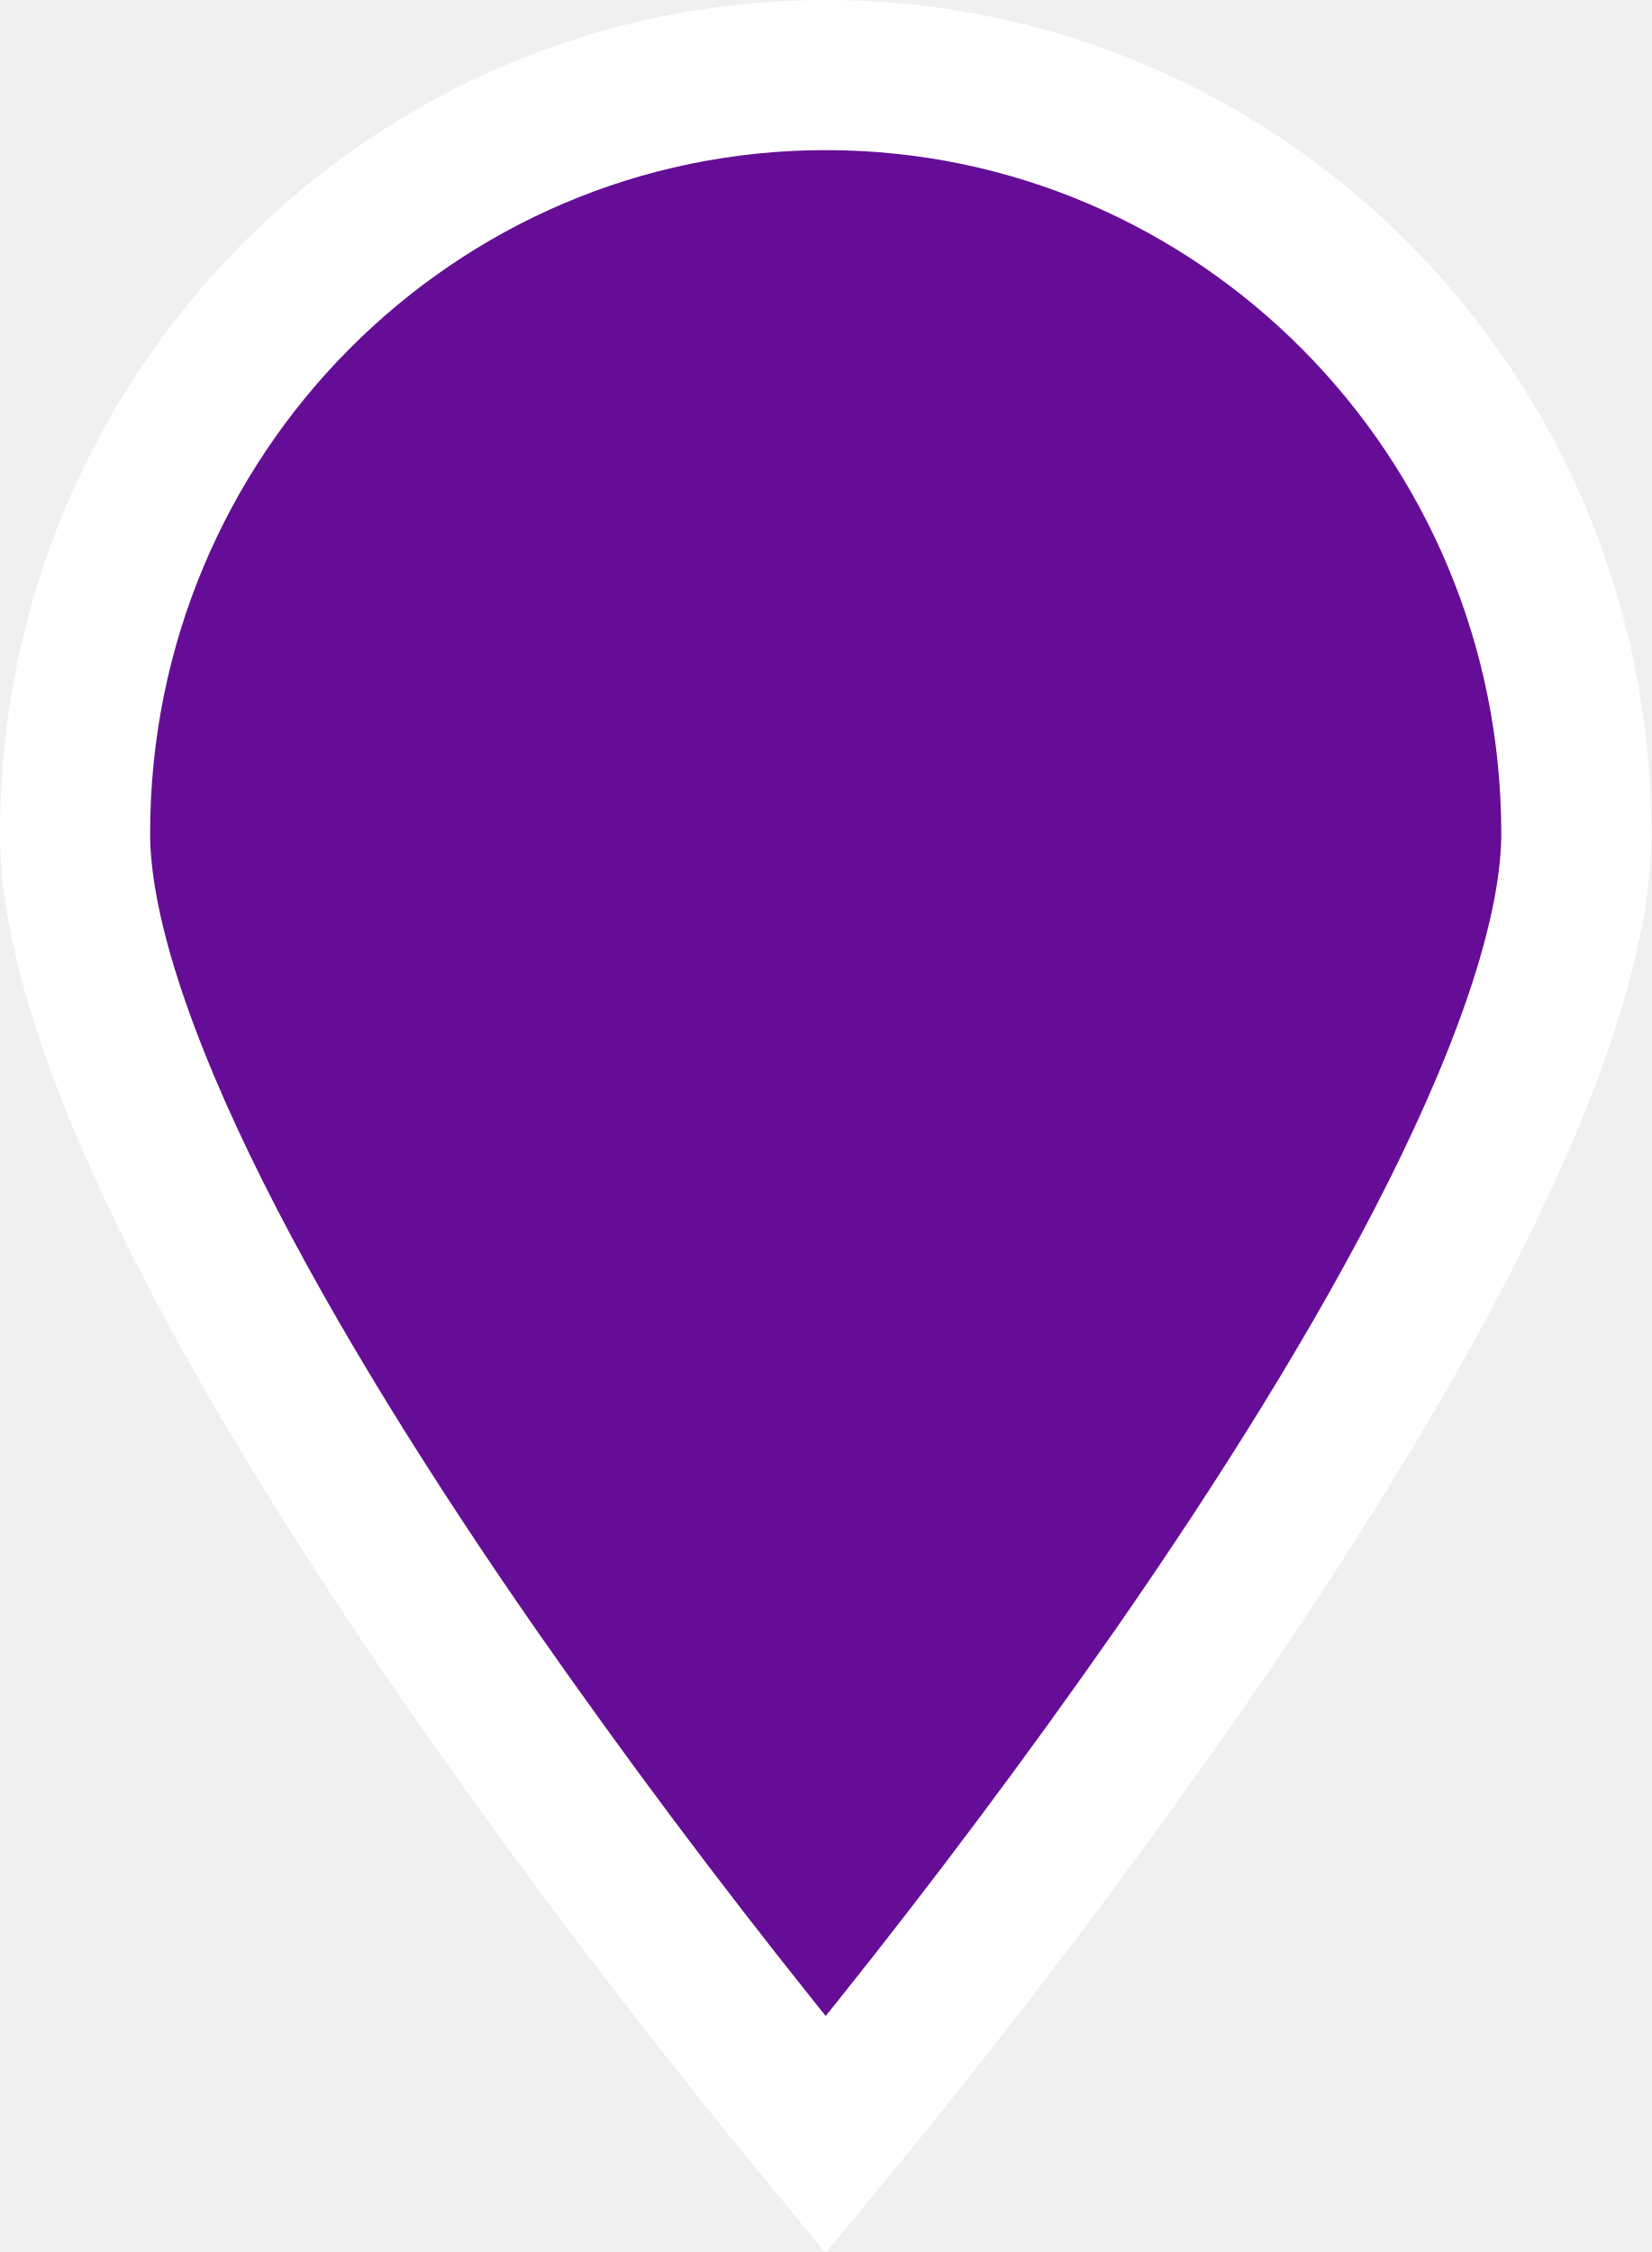
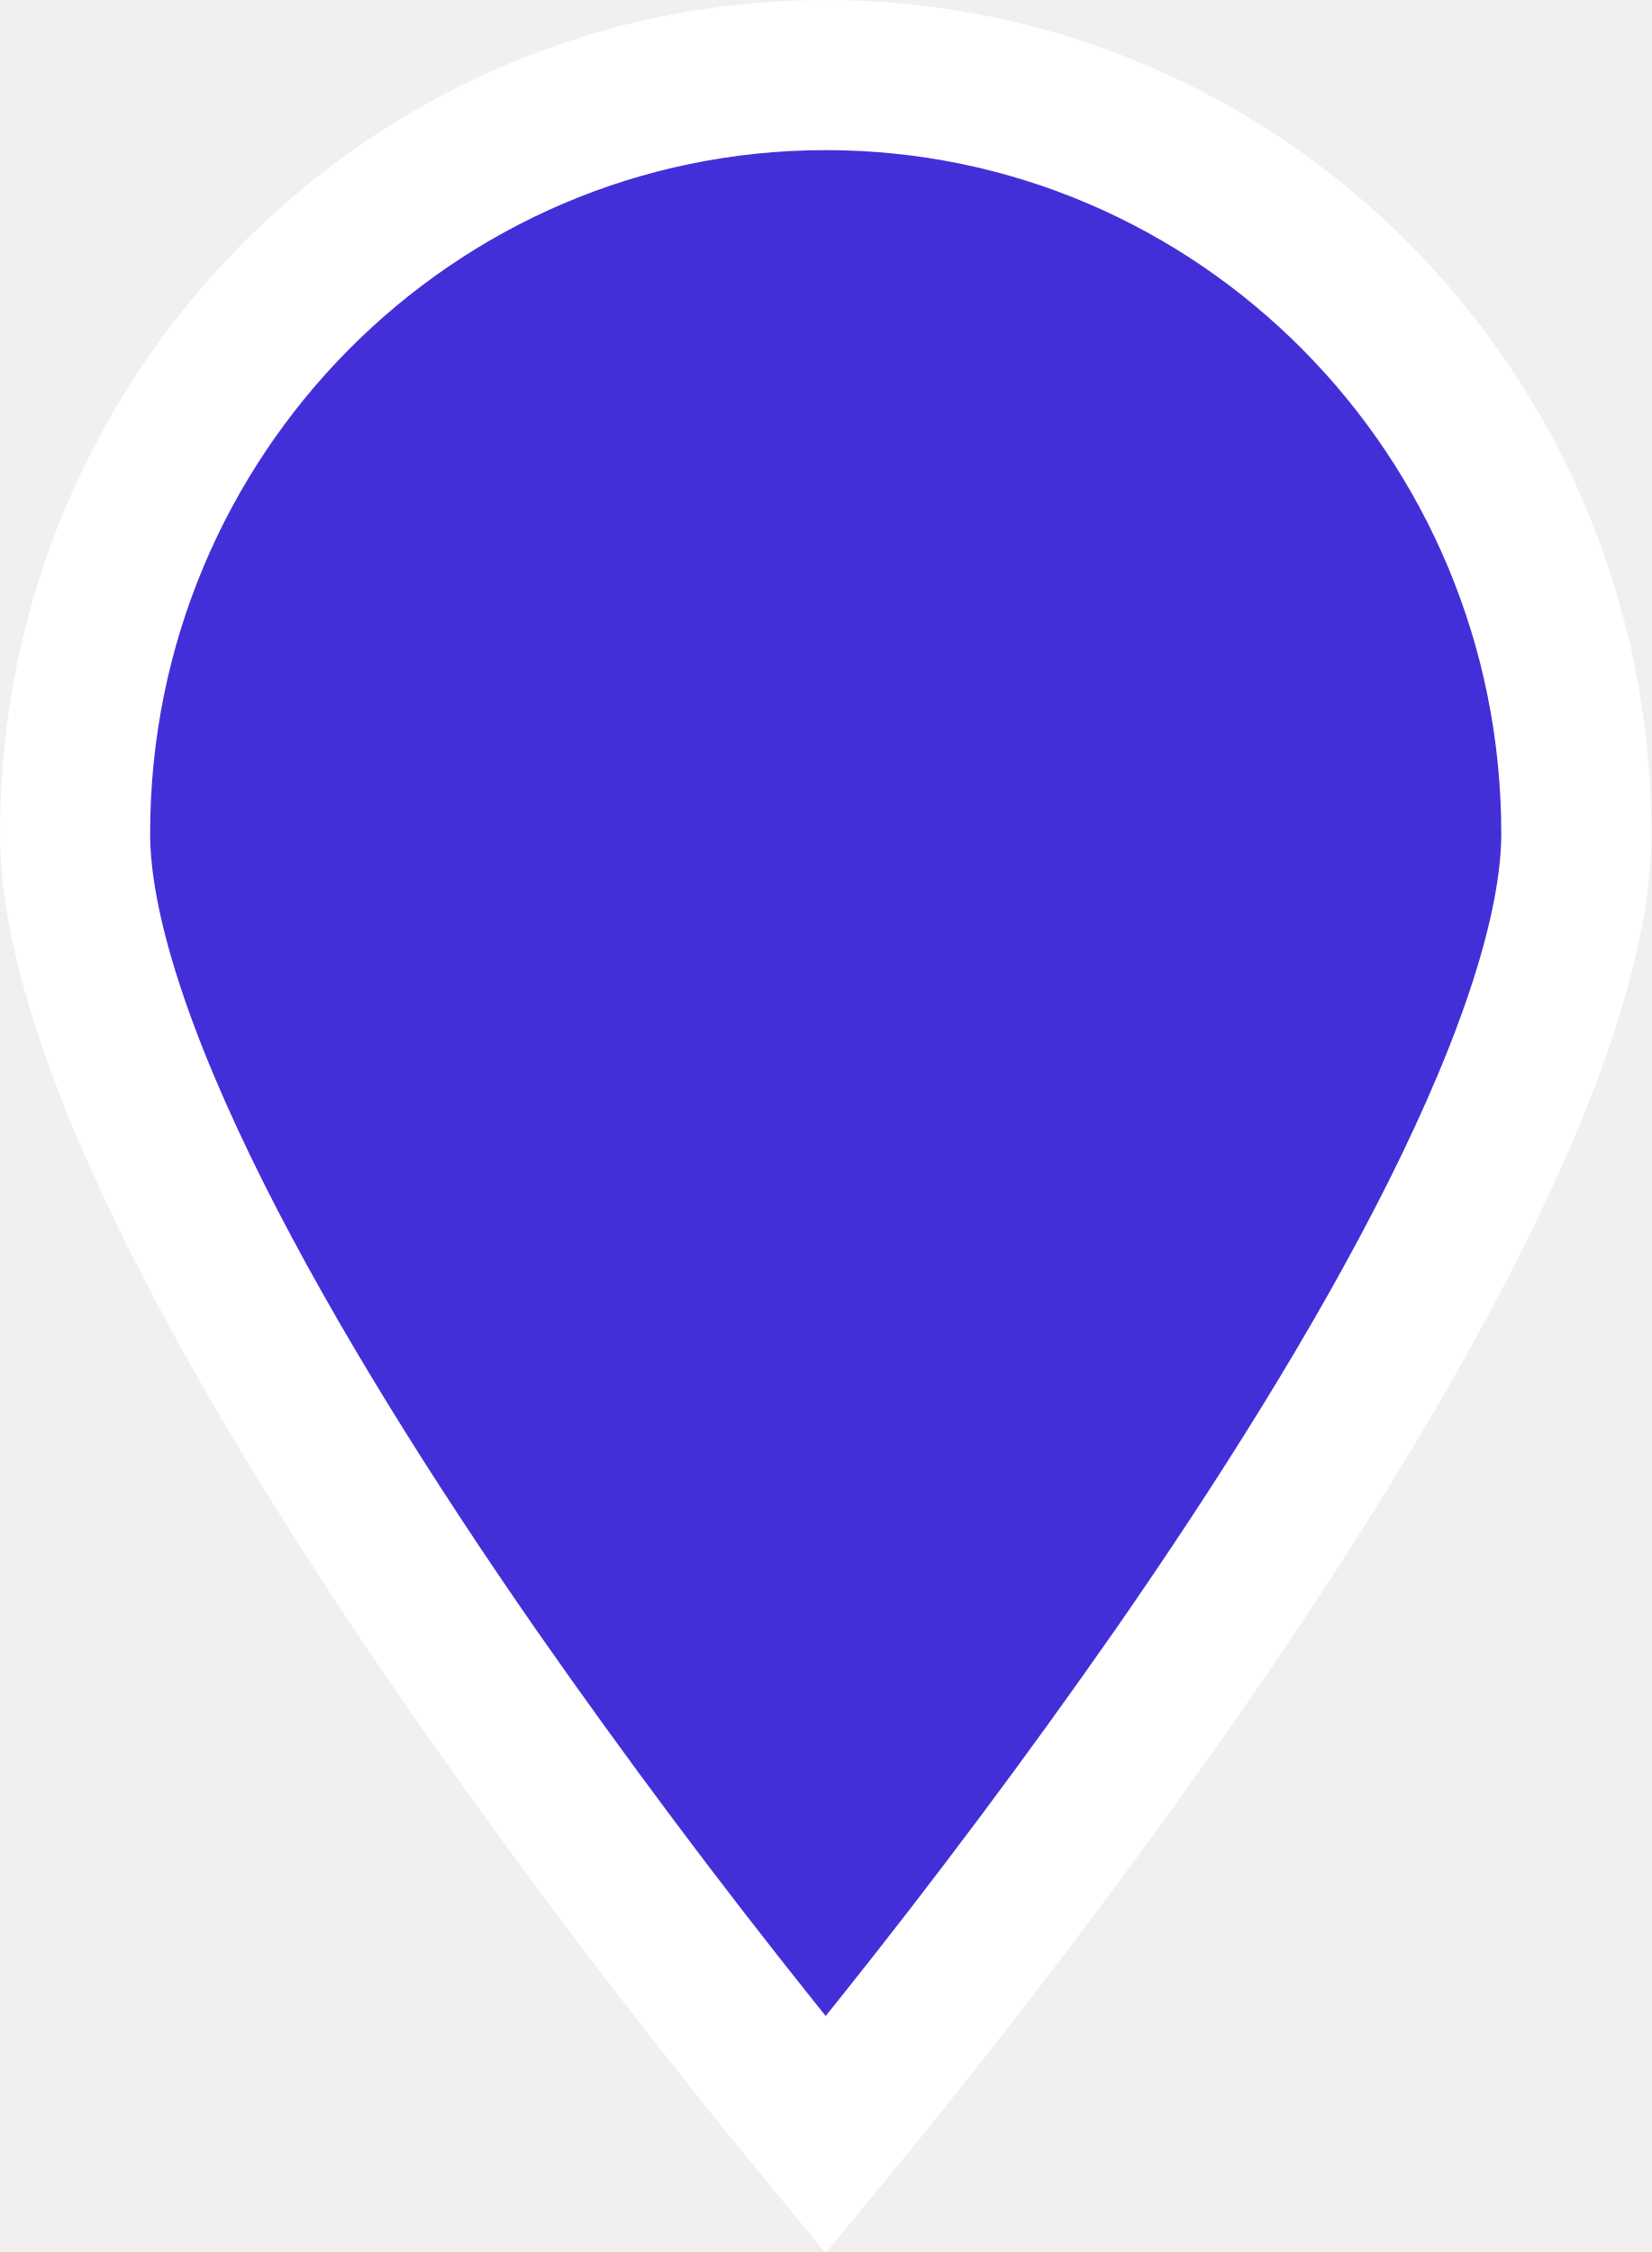
<svg xmlns="http://www.w3.org/2000/svg" width="44" height="60" fill="none">
-   <path d="M42 22.208c0 2.575-1.19 6.119-3.226 10.184-2.003 3.998-4.694 8.252-7.416 12.17a192.548 192.548 0 01-7.484 10.01c-.72.902-1.354 1.682-1.874 2.313-.52-.631-1.155-1.41-1.874-2.313a192.548 192.548 0 01-7.484-10.01C9.92 40.644 7.23 36.39 5.226 32.392 3.19 28.326 2 24.782 2 22.208 2 11.03 10.972 2 22 2s20 9.03 20 20.208z" fill="#650D97" stroke="#fff" stroke-width="4" />
+   <path d="M42 22.208c0 2.575-1.19 6.119-3.226 10.184-2.003 3.998-4.694 8.252-7.416 12.17a192.548 192.548 0 01-7.484 10.01c-.72.902-1.354 1.682-1.874 2.313-.52-.631-1.155-1.41-1.874-2.313a192.548 192.548 0 01-7.484-10.01C9.92 40.644 7.23 36.39 5.226 32.392 3.19 28.326 2 24.782 2 22.208 2 11.03 10.972 2 22 2s20 9.03 20 20.208z" fill="#432fd8" stroke="#fff" stroke-width="4" />
</svg>
